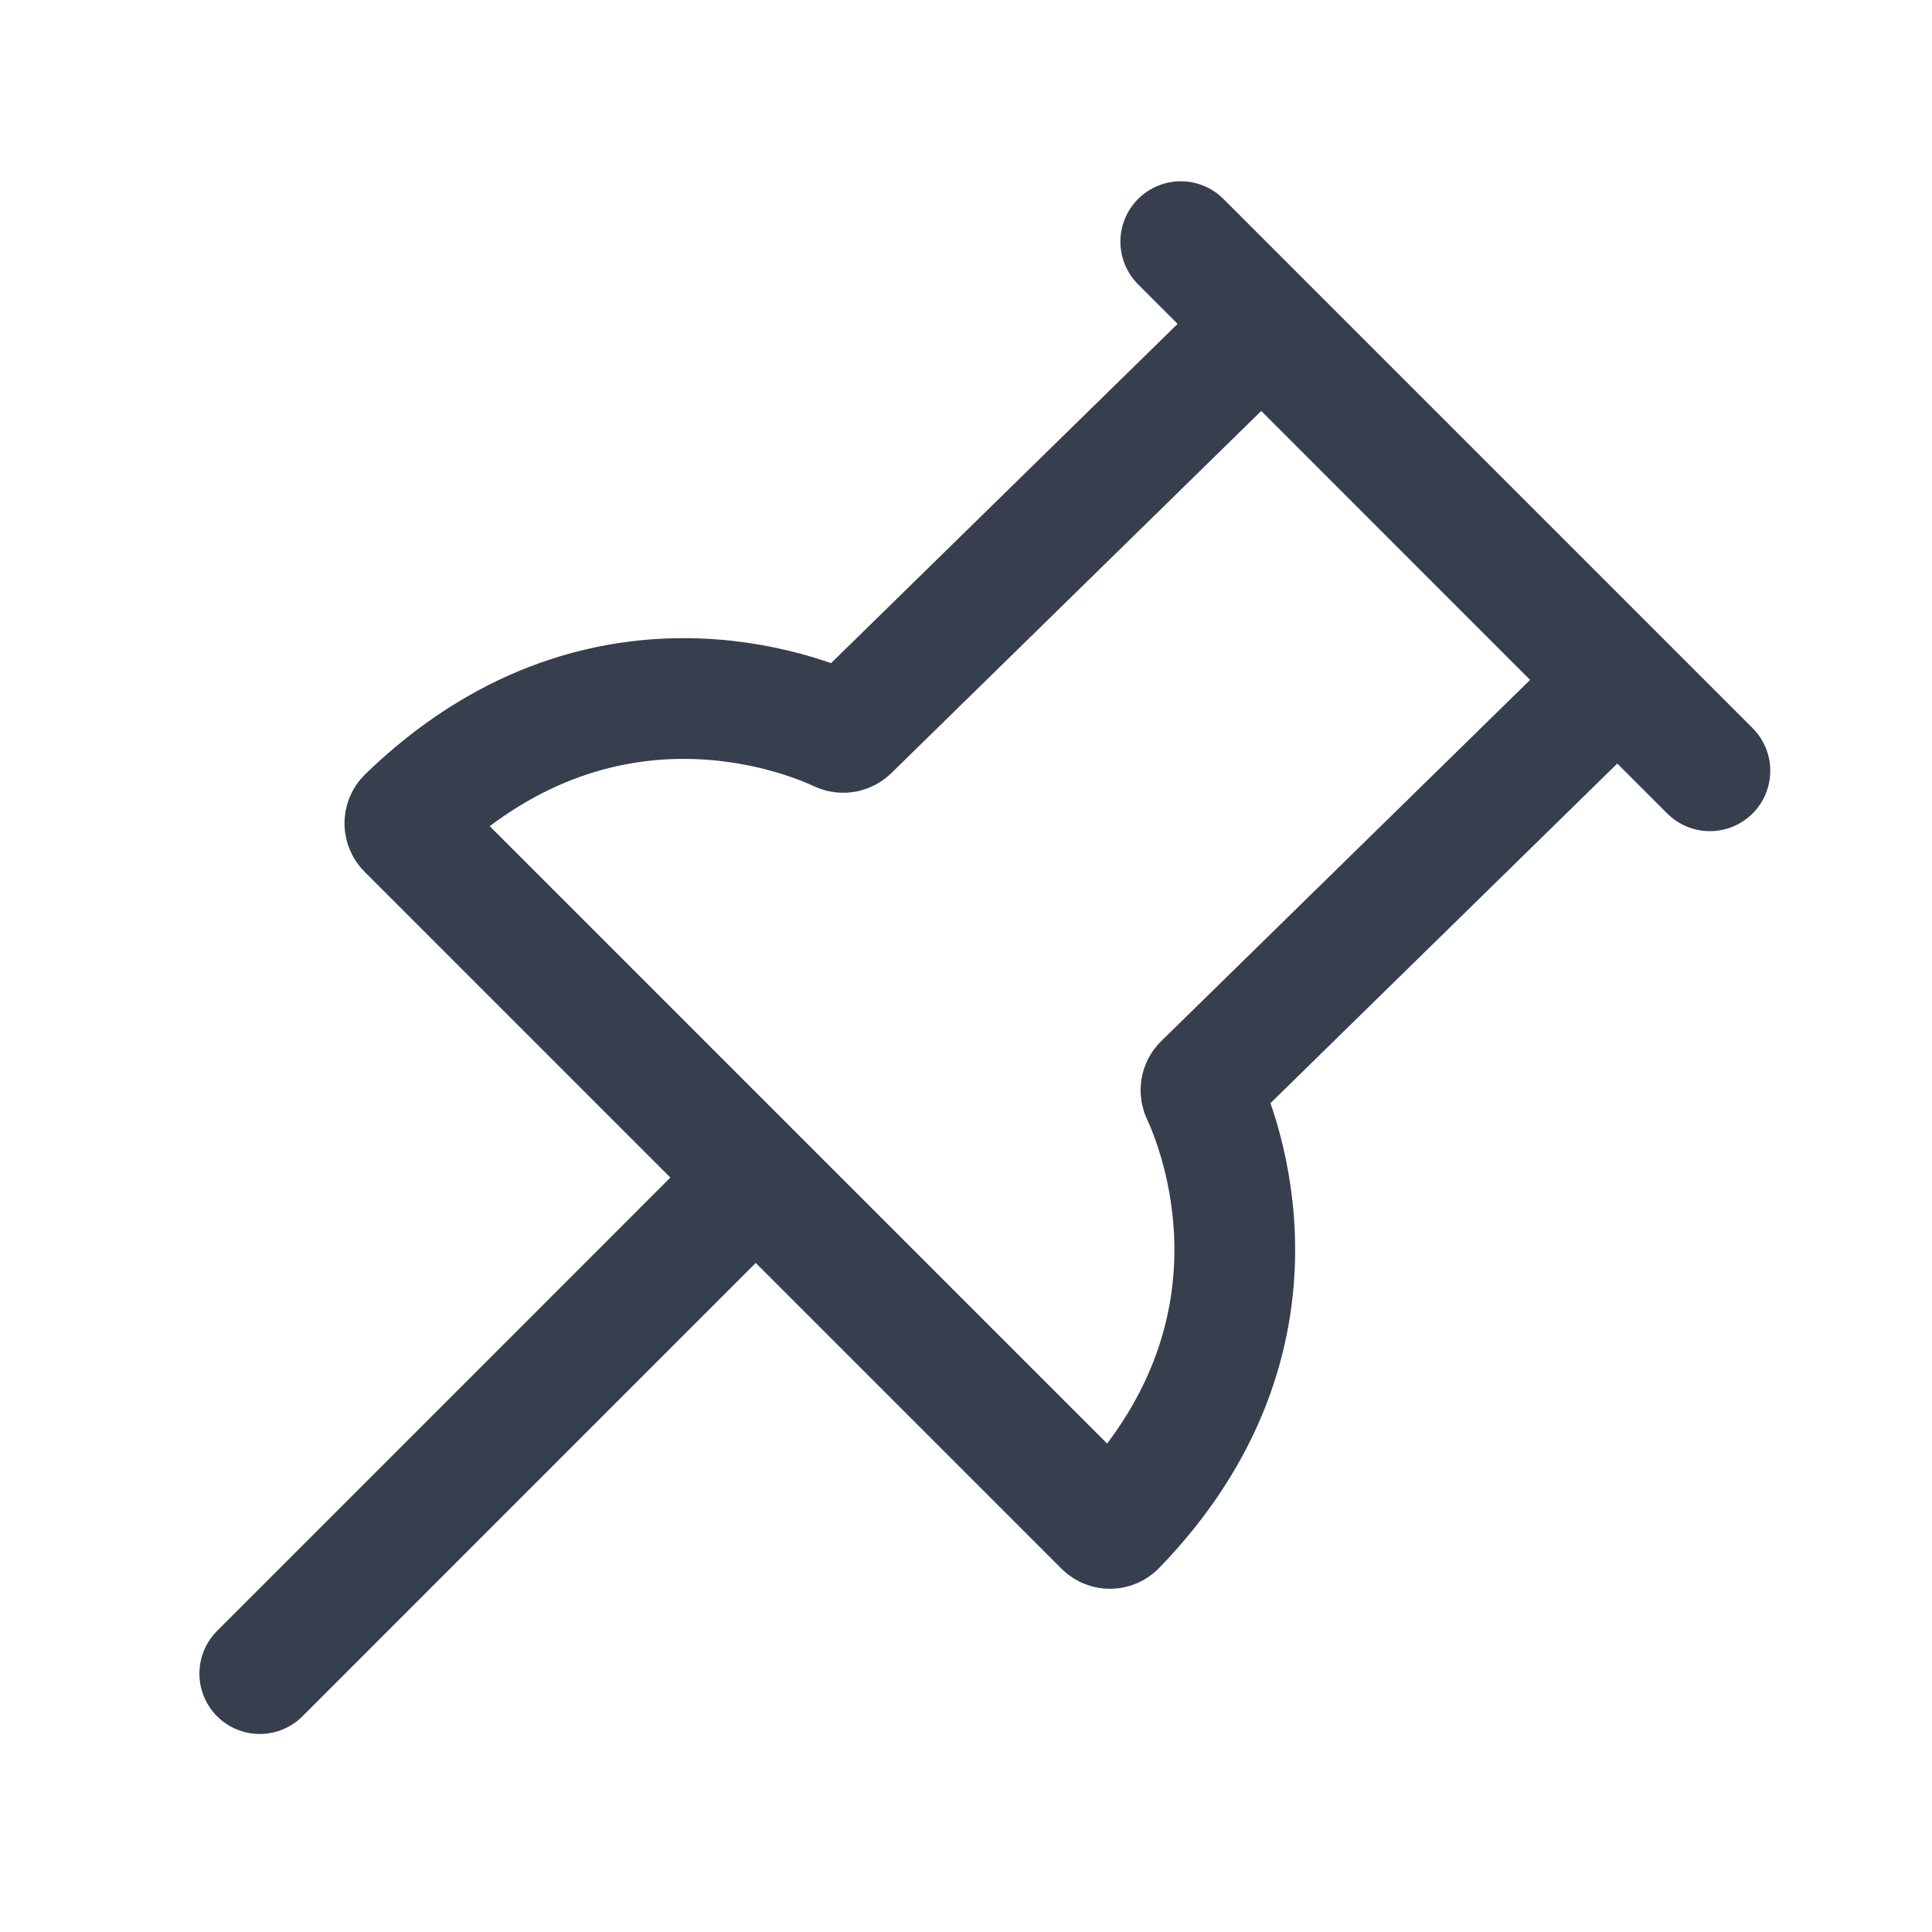
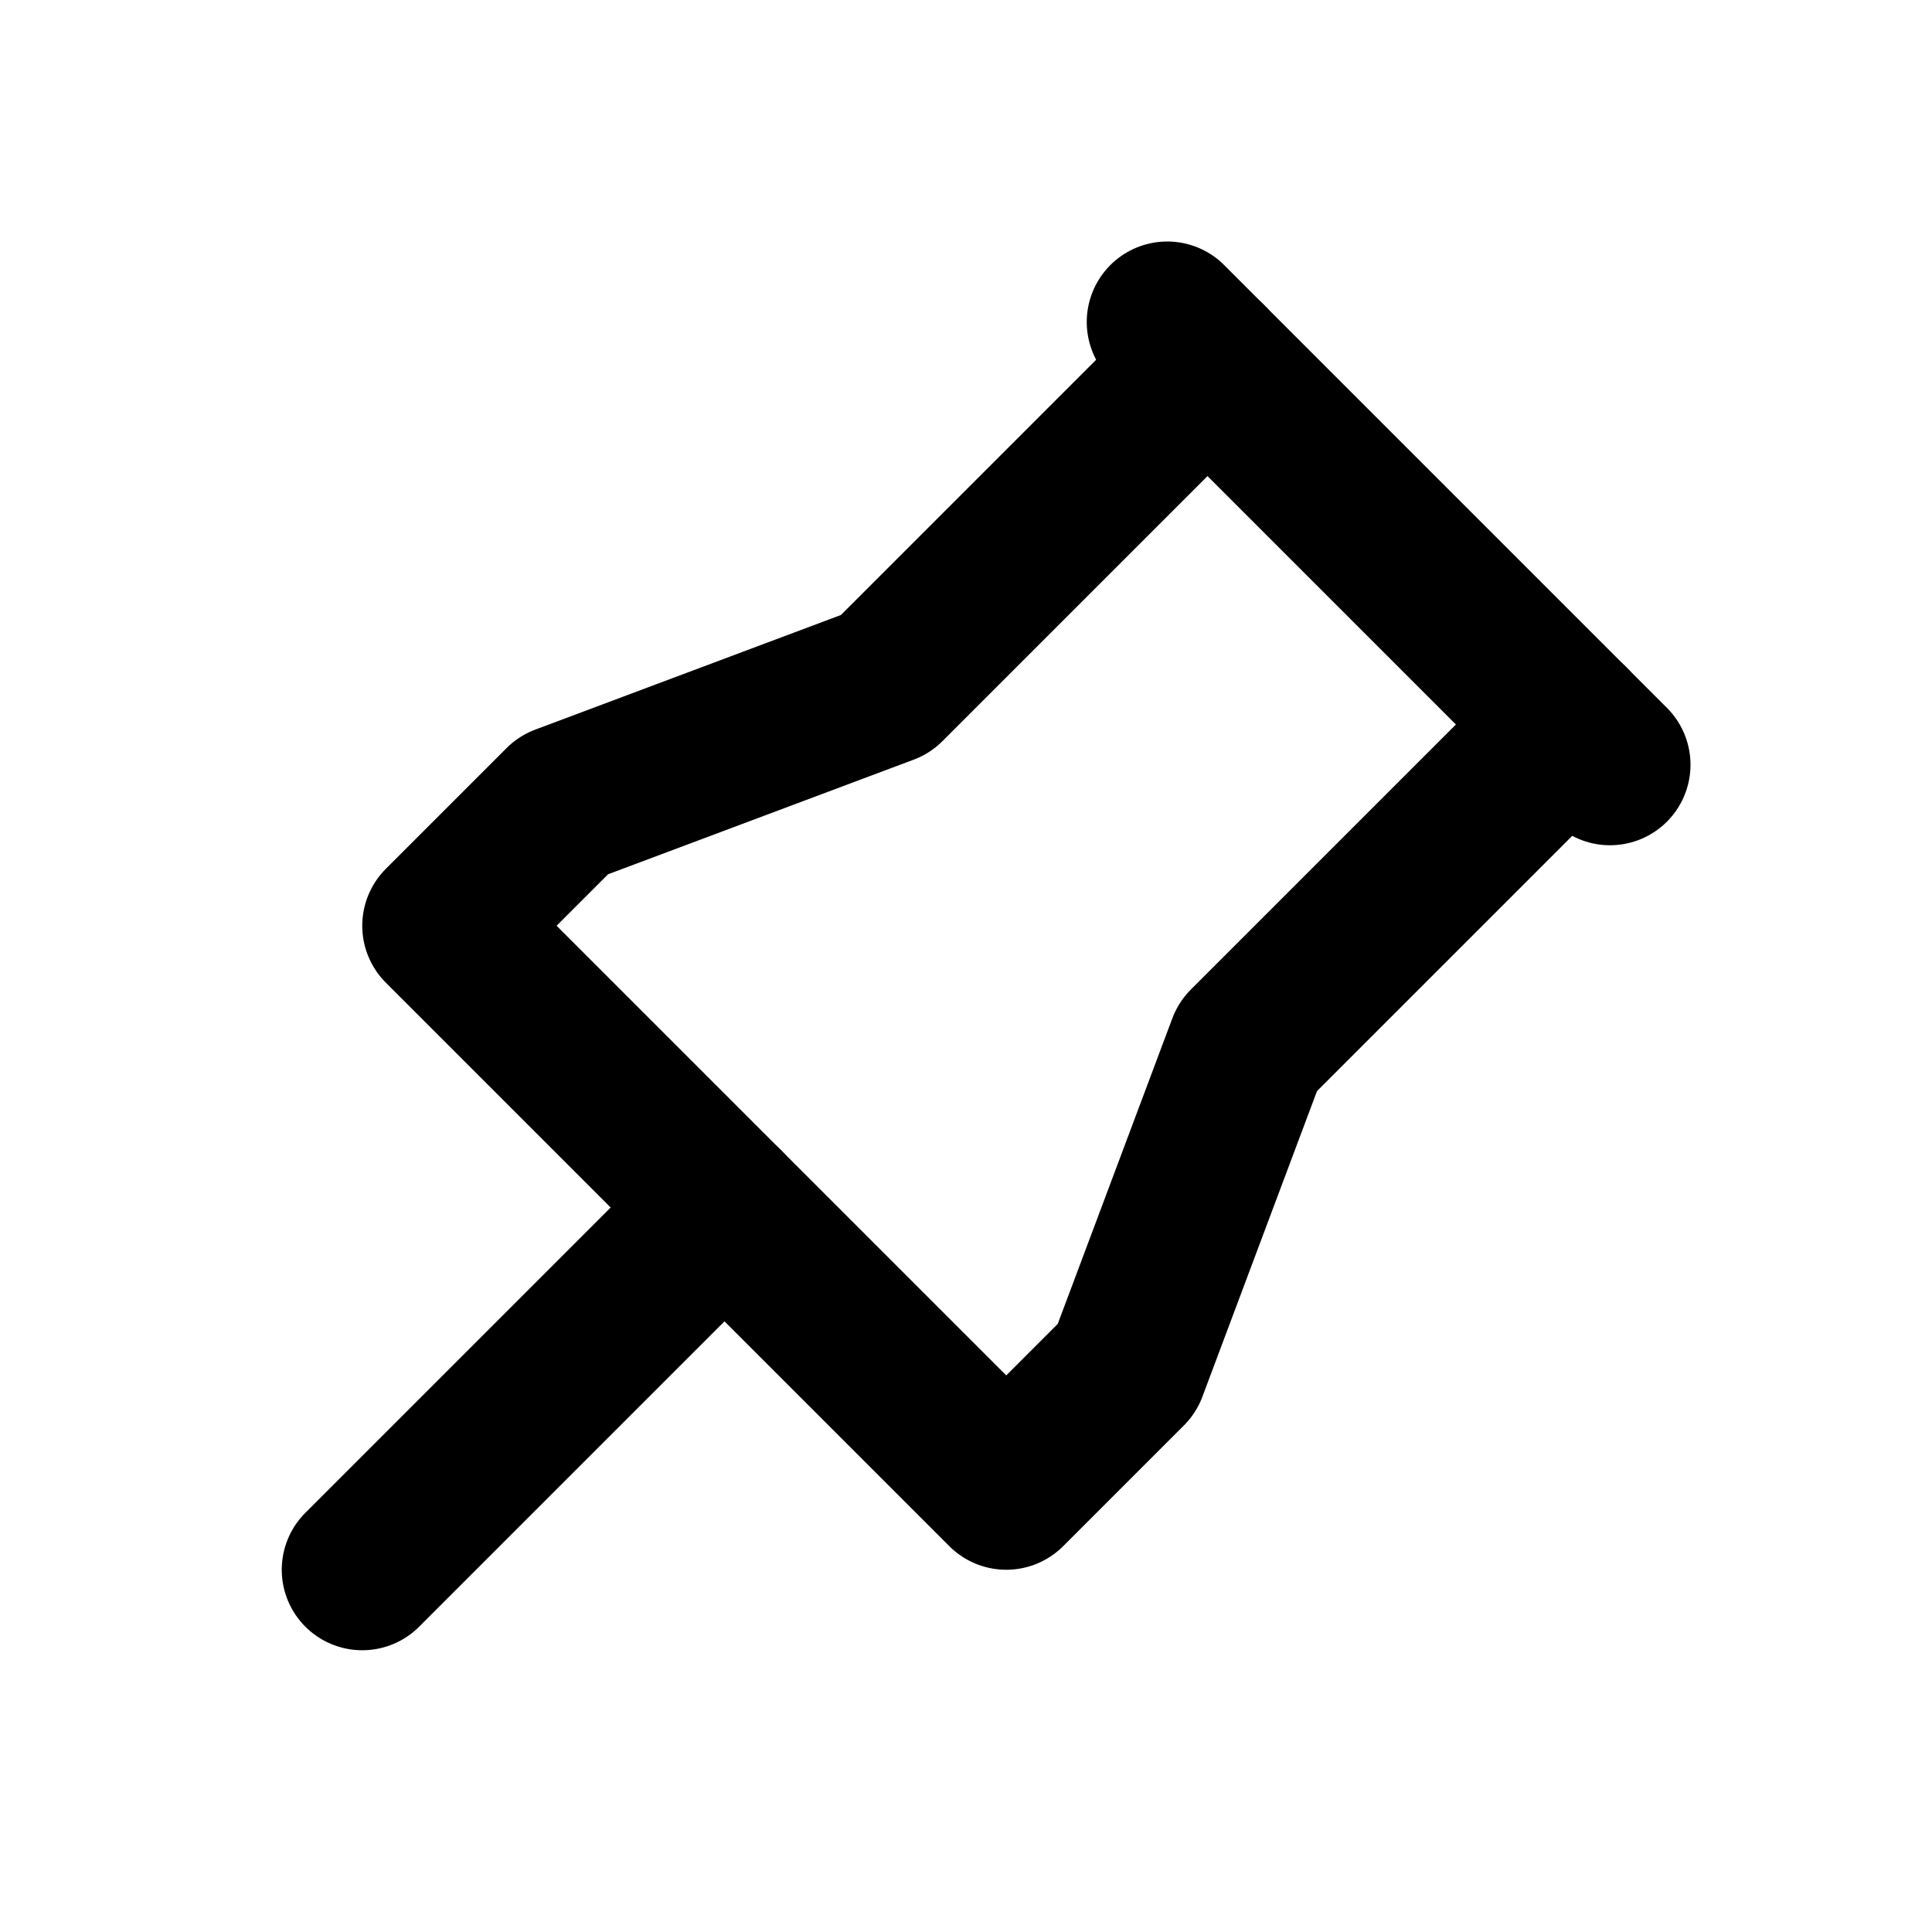
- <svg xmlns="http://www.w3.org/2000/svg" width="24" height="24" viewBox="0 0 24 24" fill="none">
-   <path d="M3.227 20.79L9.388 14.628M14.668 3.002L21.241 9.575M20.002 8.522L14.95 13.469C14.918 13.5 14.91 13.547 14.929 13.588C15.134 14.027 16.173 16.573 13.86 18.957C13.822 18.996 13.757 18.997 13.718 18.958L5.058 10.298C5.019 10.259 5.02 10.194 5.059 10.156C7.447 7.841 9.996 8.884 10.43 9.088C10.47 9.107 10.516 9.099 10.547 9.069L15.602 4.12C15.641 4.081 15.704 4.082 15.743 4.12L20.002 8.38C20.042 8.419 20.041 8.483 20.002 8.522Z" stroke="#373F4E" stroke-width="1.5" stroke-linecap="round" />
+ <svg xmlns="http://www.w3.org/2000/svg" width="24" height="24" viewBox="0 0 24 24" fill="none" stroke="currentColor" stroke-width="2" stroke-linecap="round" stroke-linejoin="round">
+   <path stroke="none" d="M0 0h24v24H0z" fill="none" />
+   <path d="M15 4.5l-4 4l-4 1.5l-1.5 1.5l7 7l1.5 -1.5l1.5 -4l4 -4" />
+   <path d="M9 15l-4.5 4.5" />
+   <path d="M14.5 4l5.5 5.5" />
</svg>
